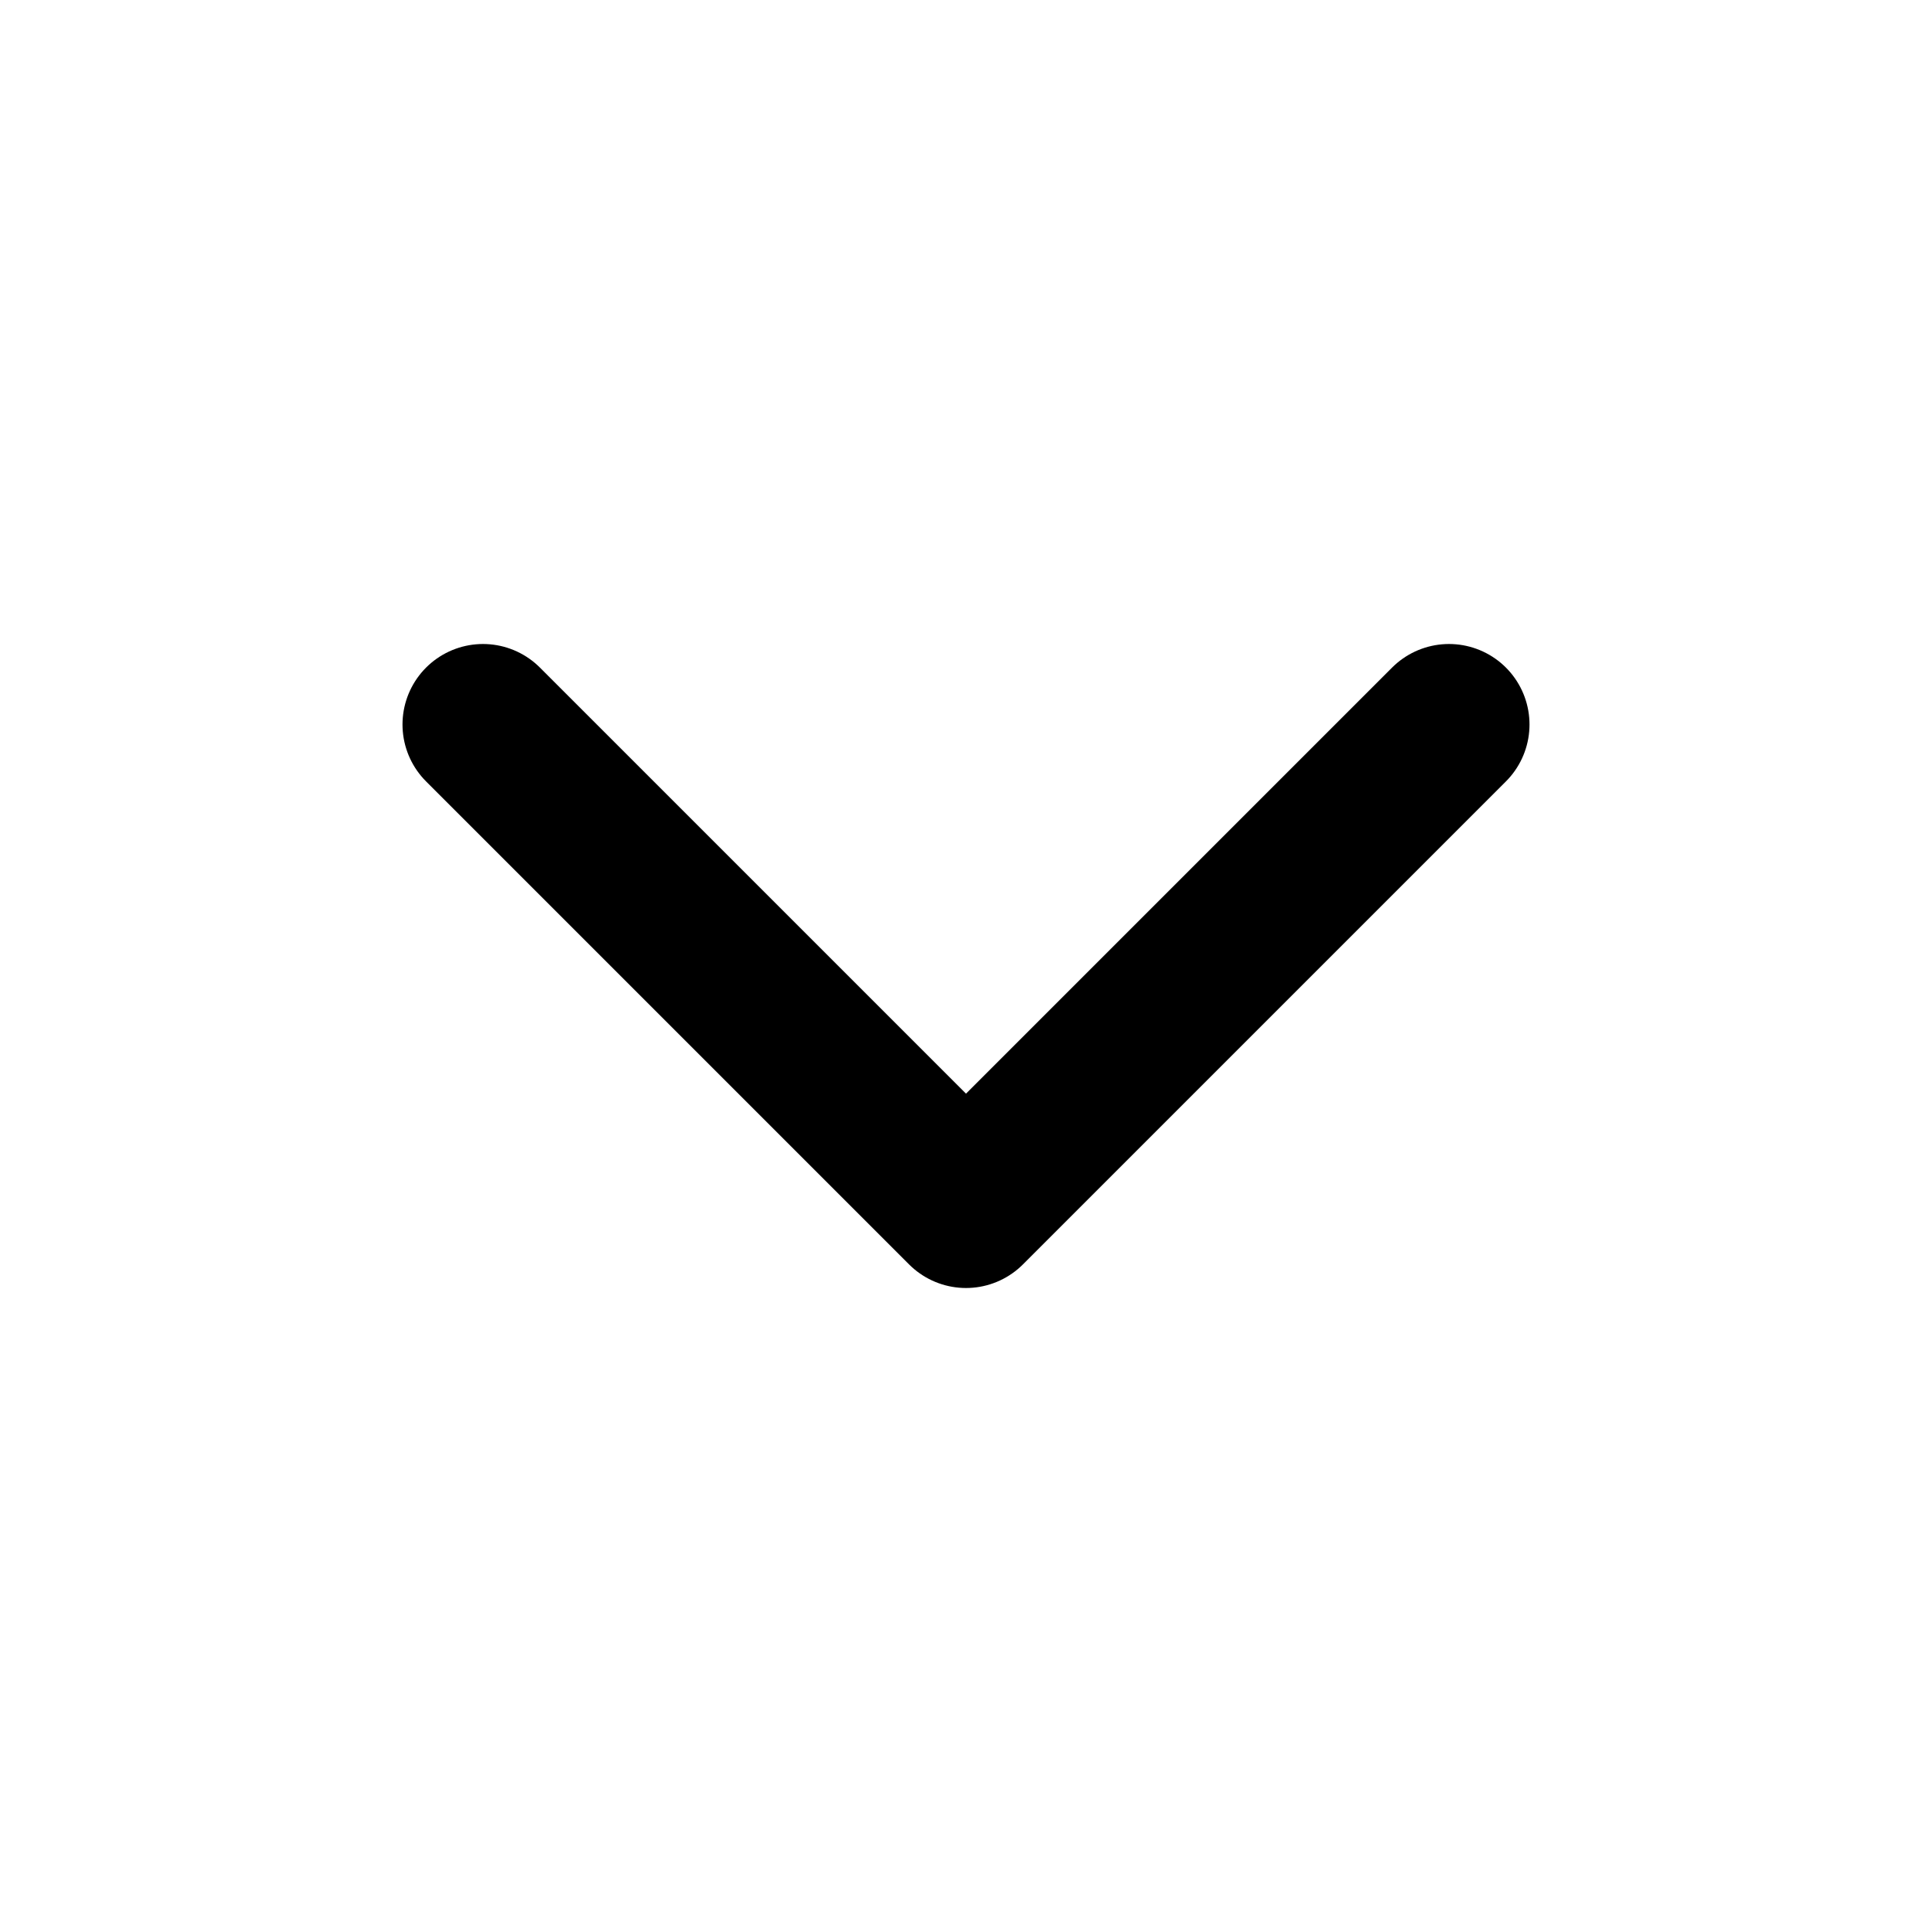
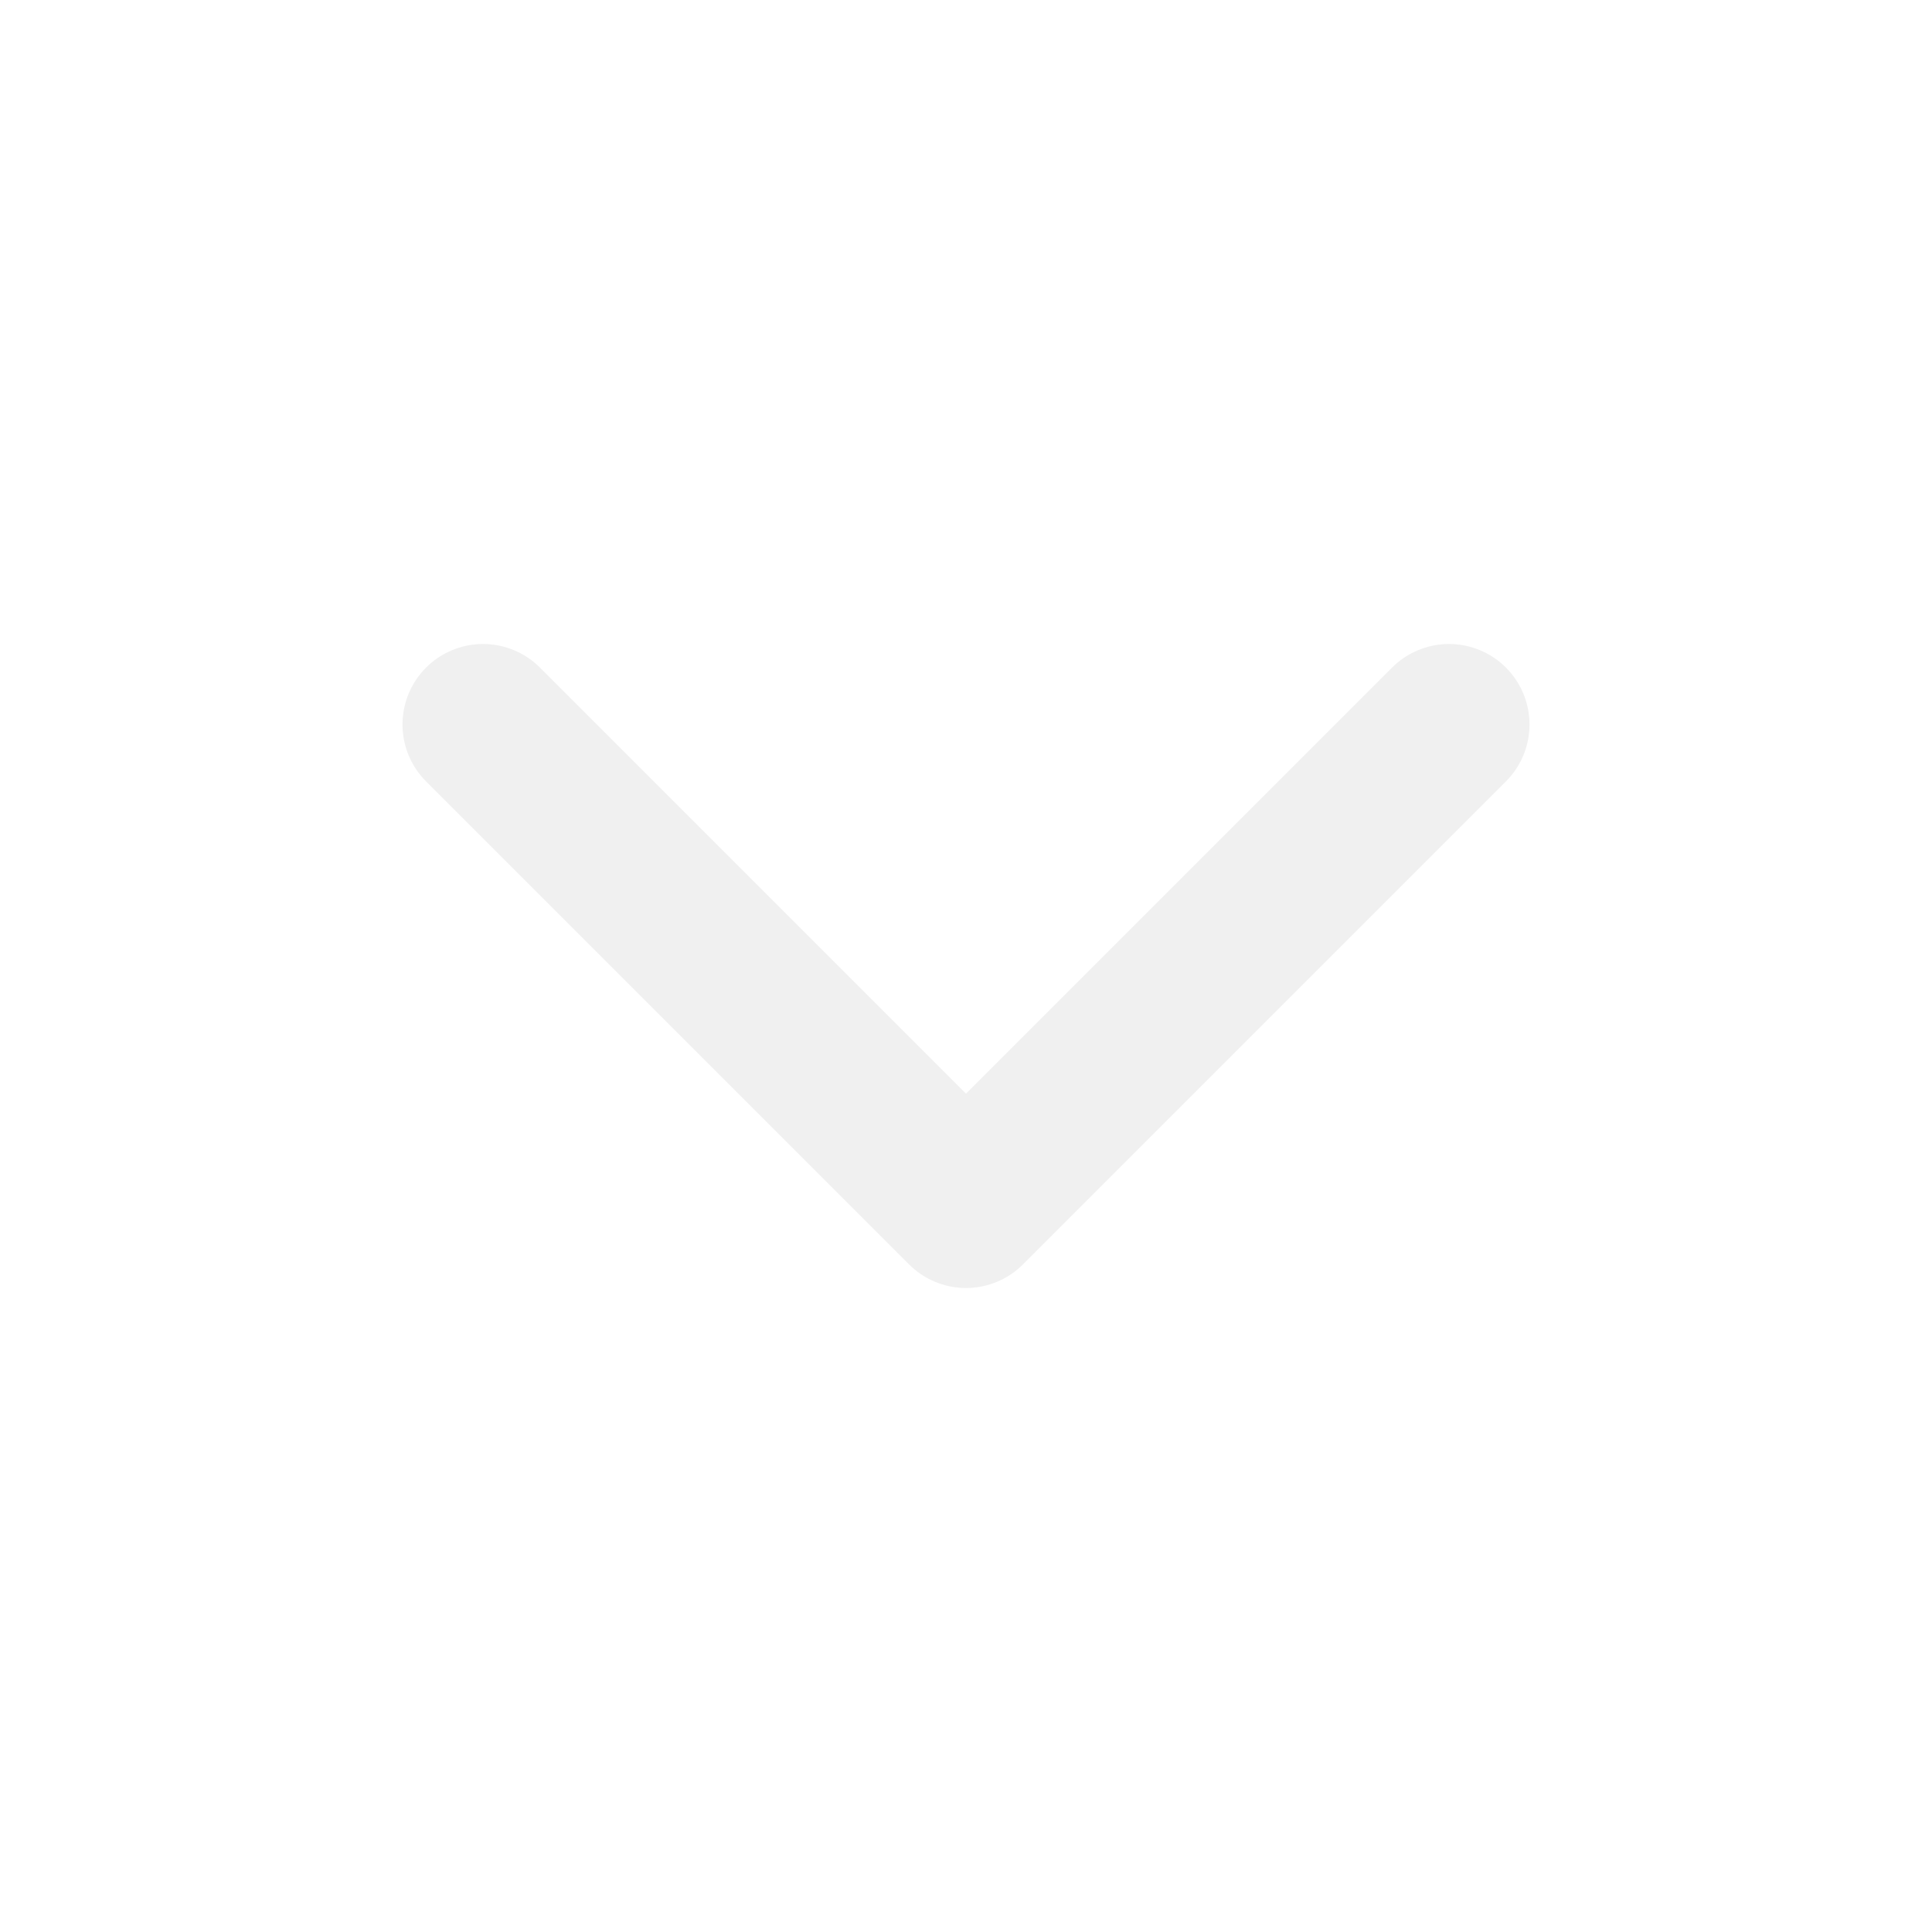
- <svg xmlns="http://www.w3.org/2000/svg" width="24" height="24" viewBox="0 0 24 24" fill="none" stroke="currentColor" stroke-width="2" stroke-linecap="round" stroke-linejoin="round" class="feather feather-chevron-down">
+ <svg xmlns="http://www.w3.org/2000/svg" width="20" height="20" viewBox="0 0 24 24" fill="none" stroke="#f0f0f0" stroke-width="2" stroke-linecap="round" stroke-linejoin="round" class="feather feather-chevron-down">
  <polyline points="6 9 12 15 18 9" />
</svg>
